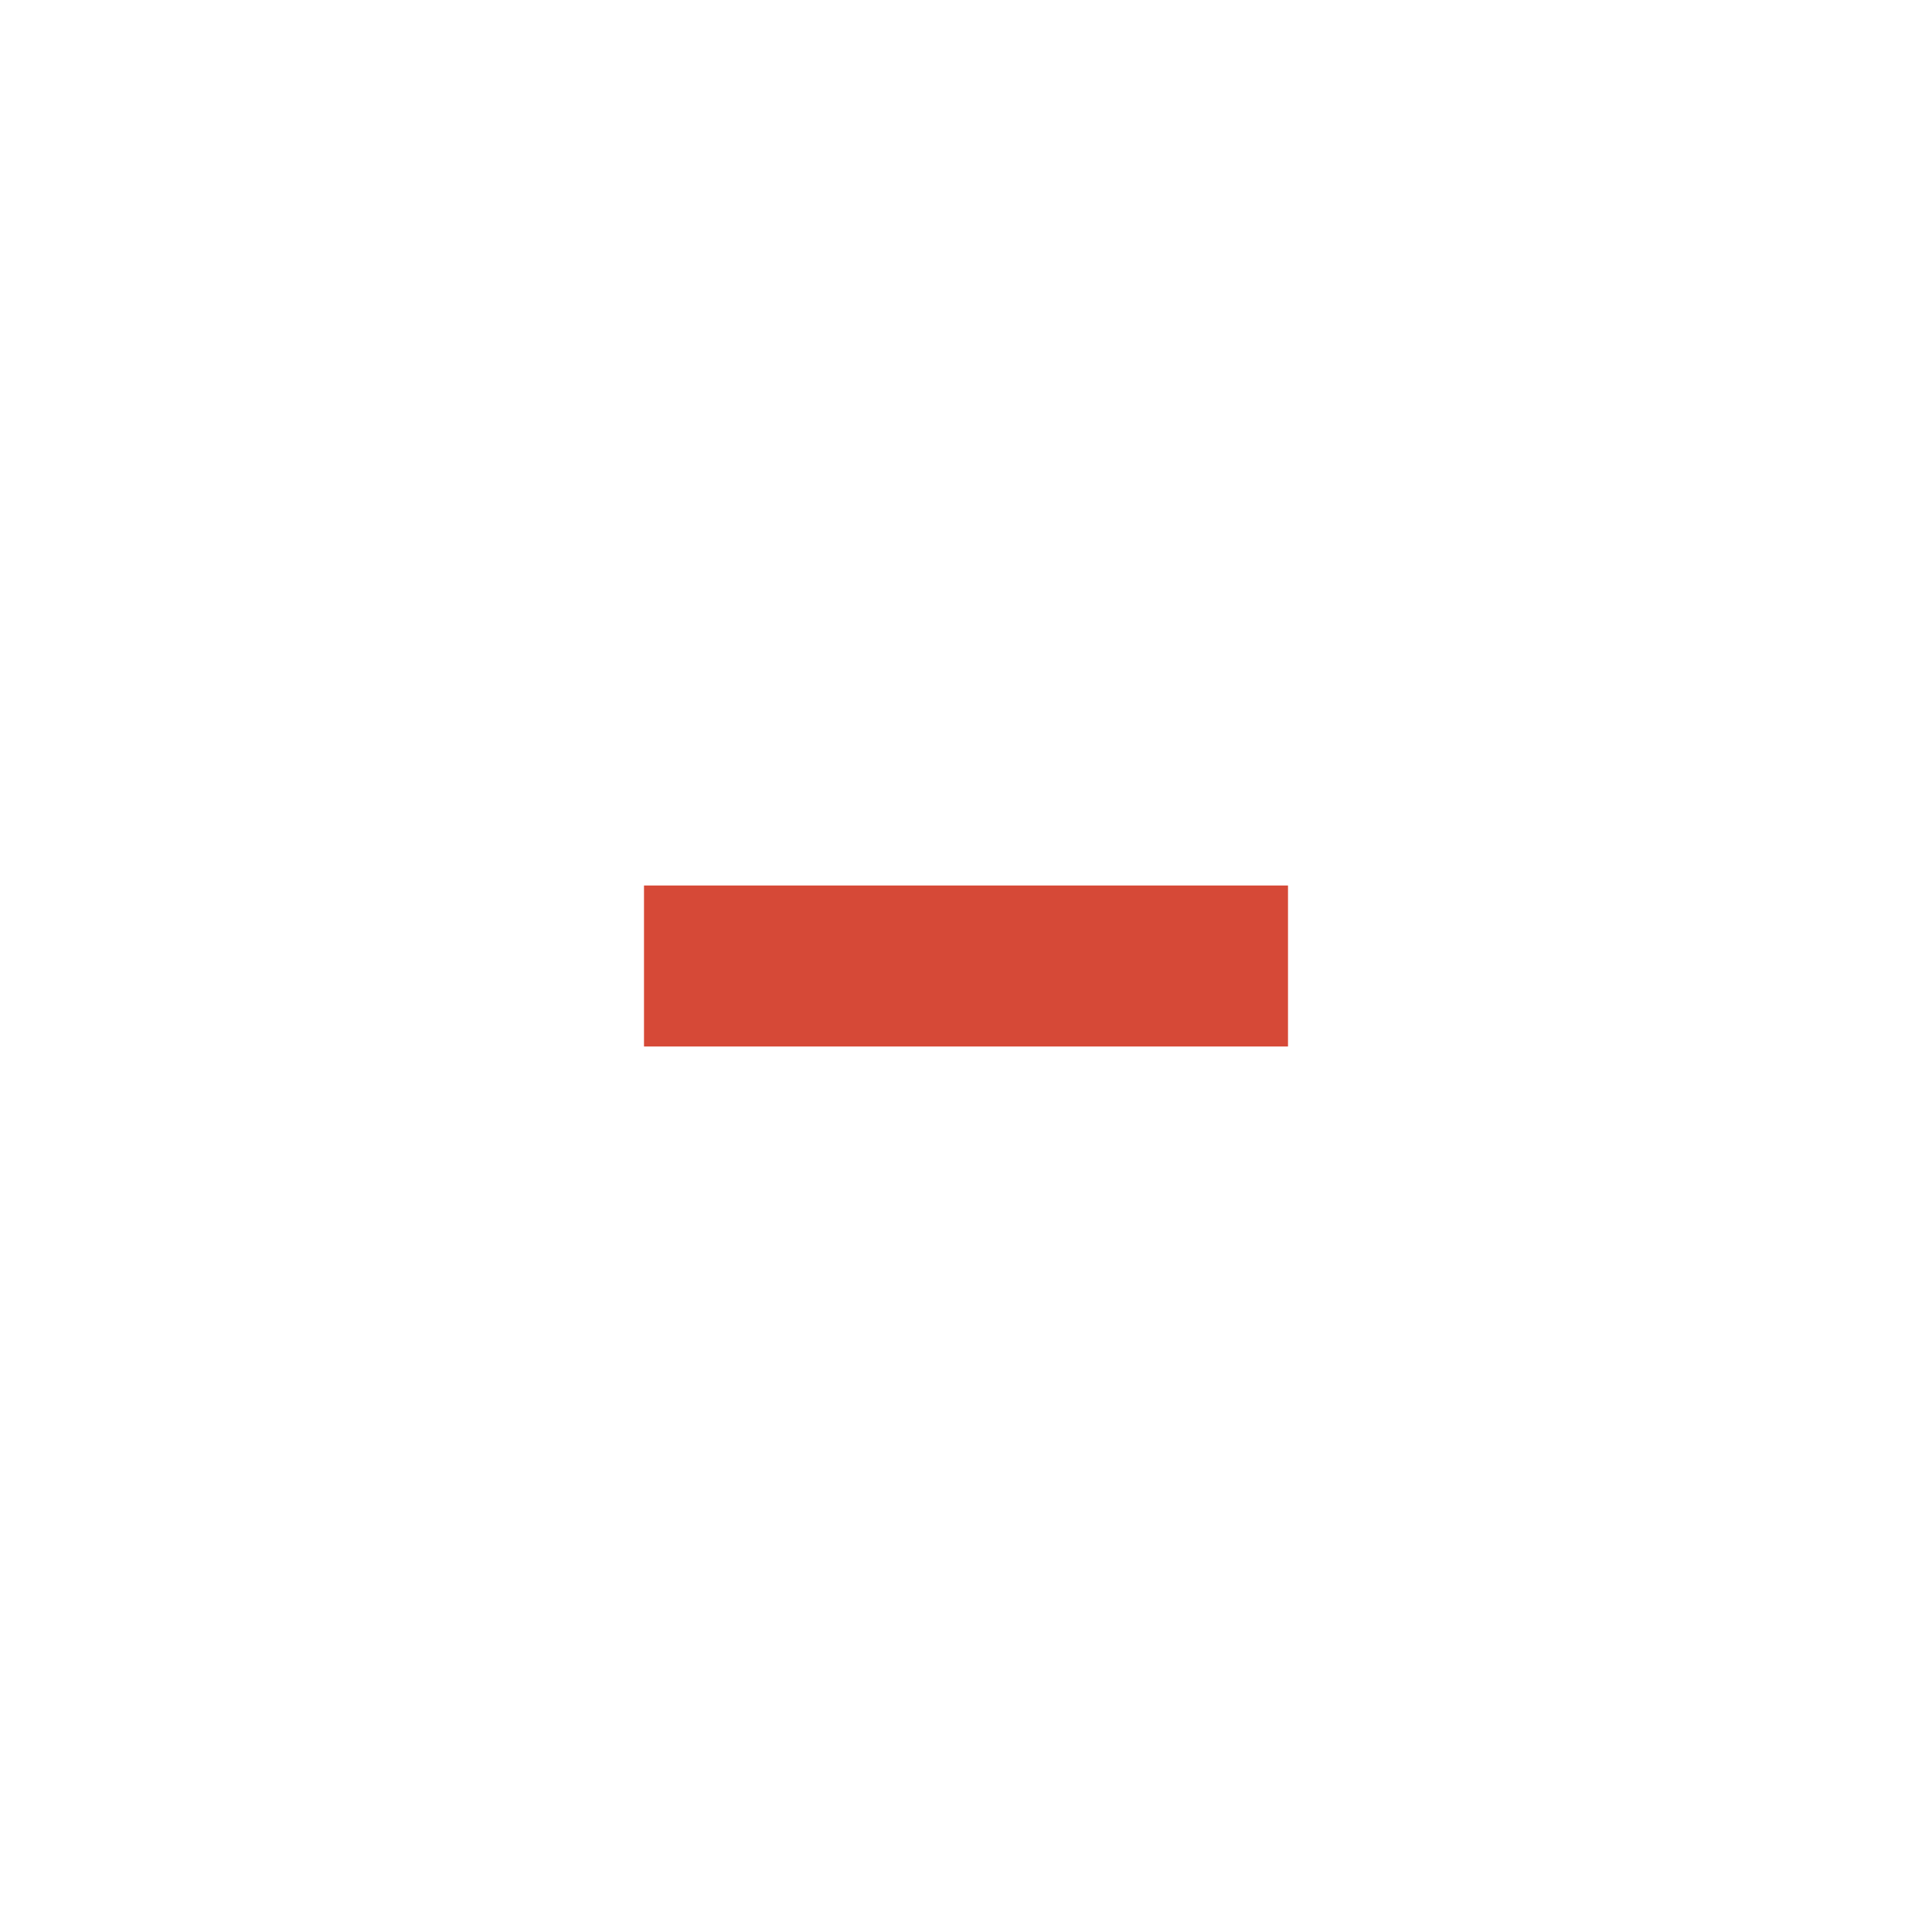
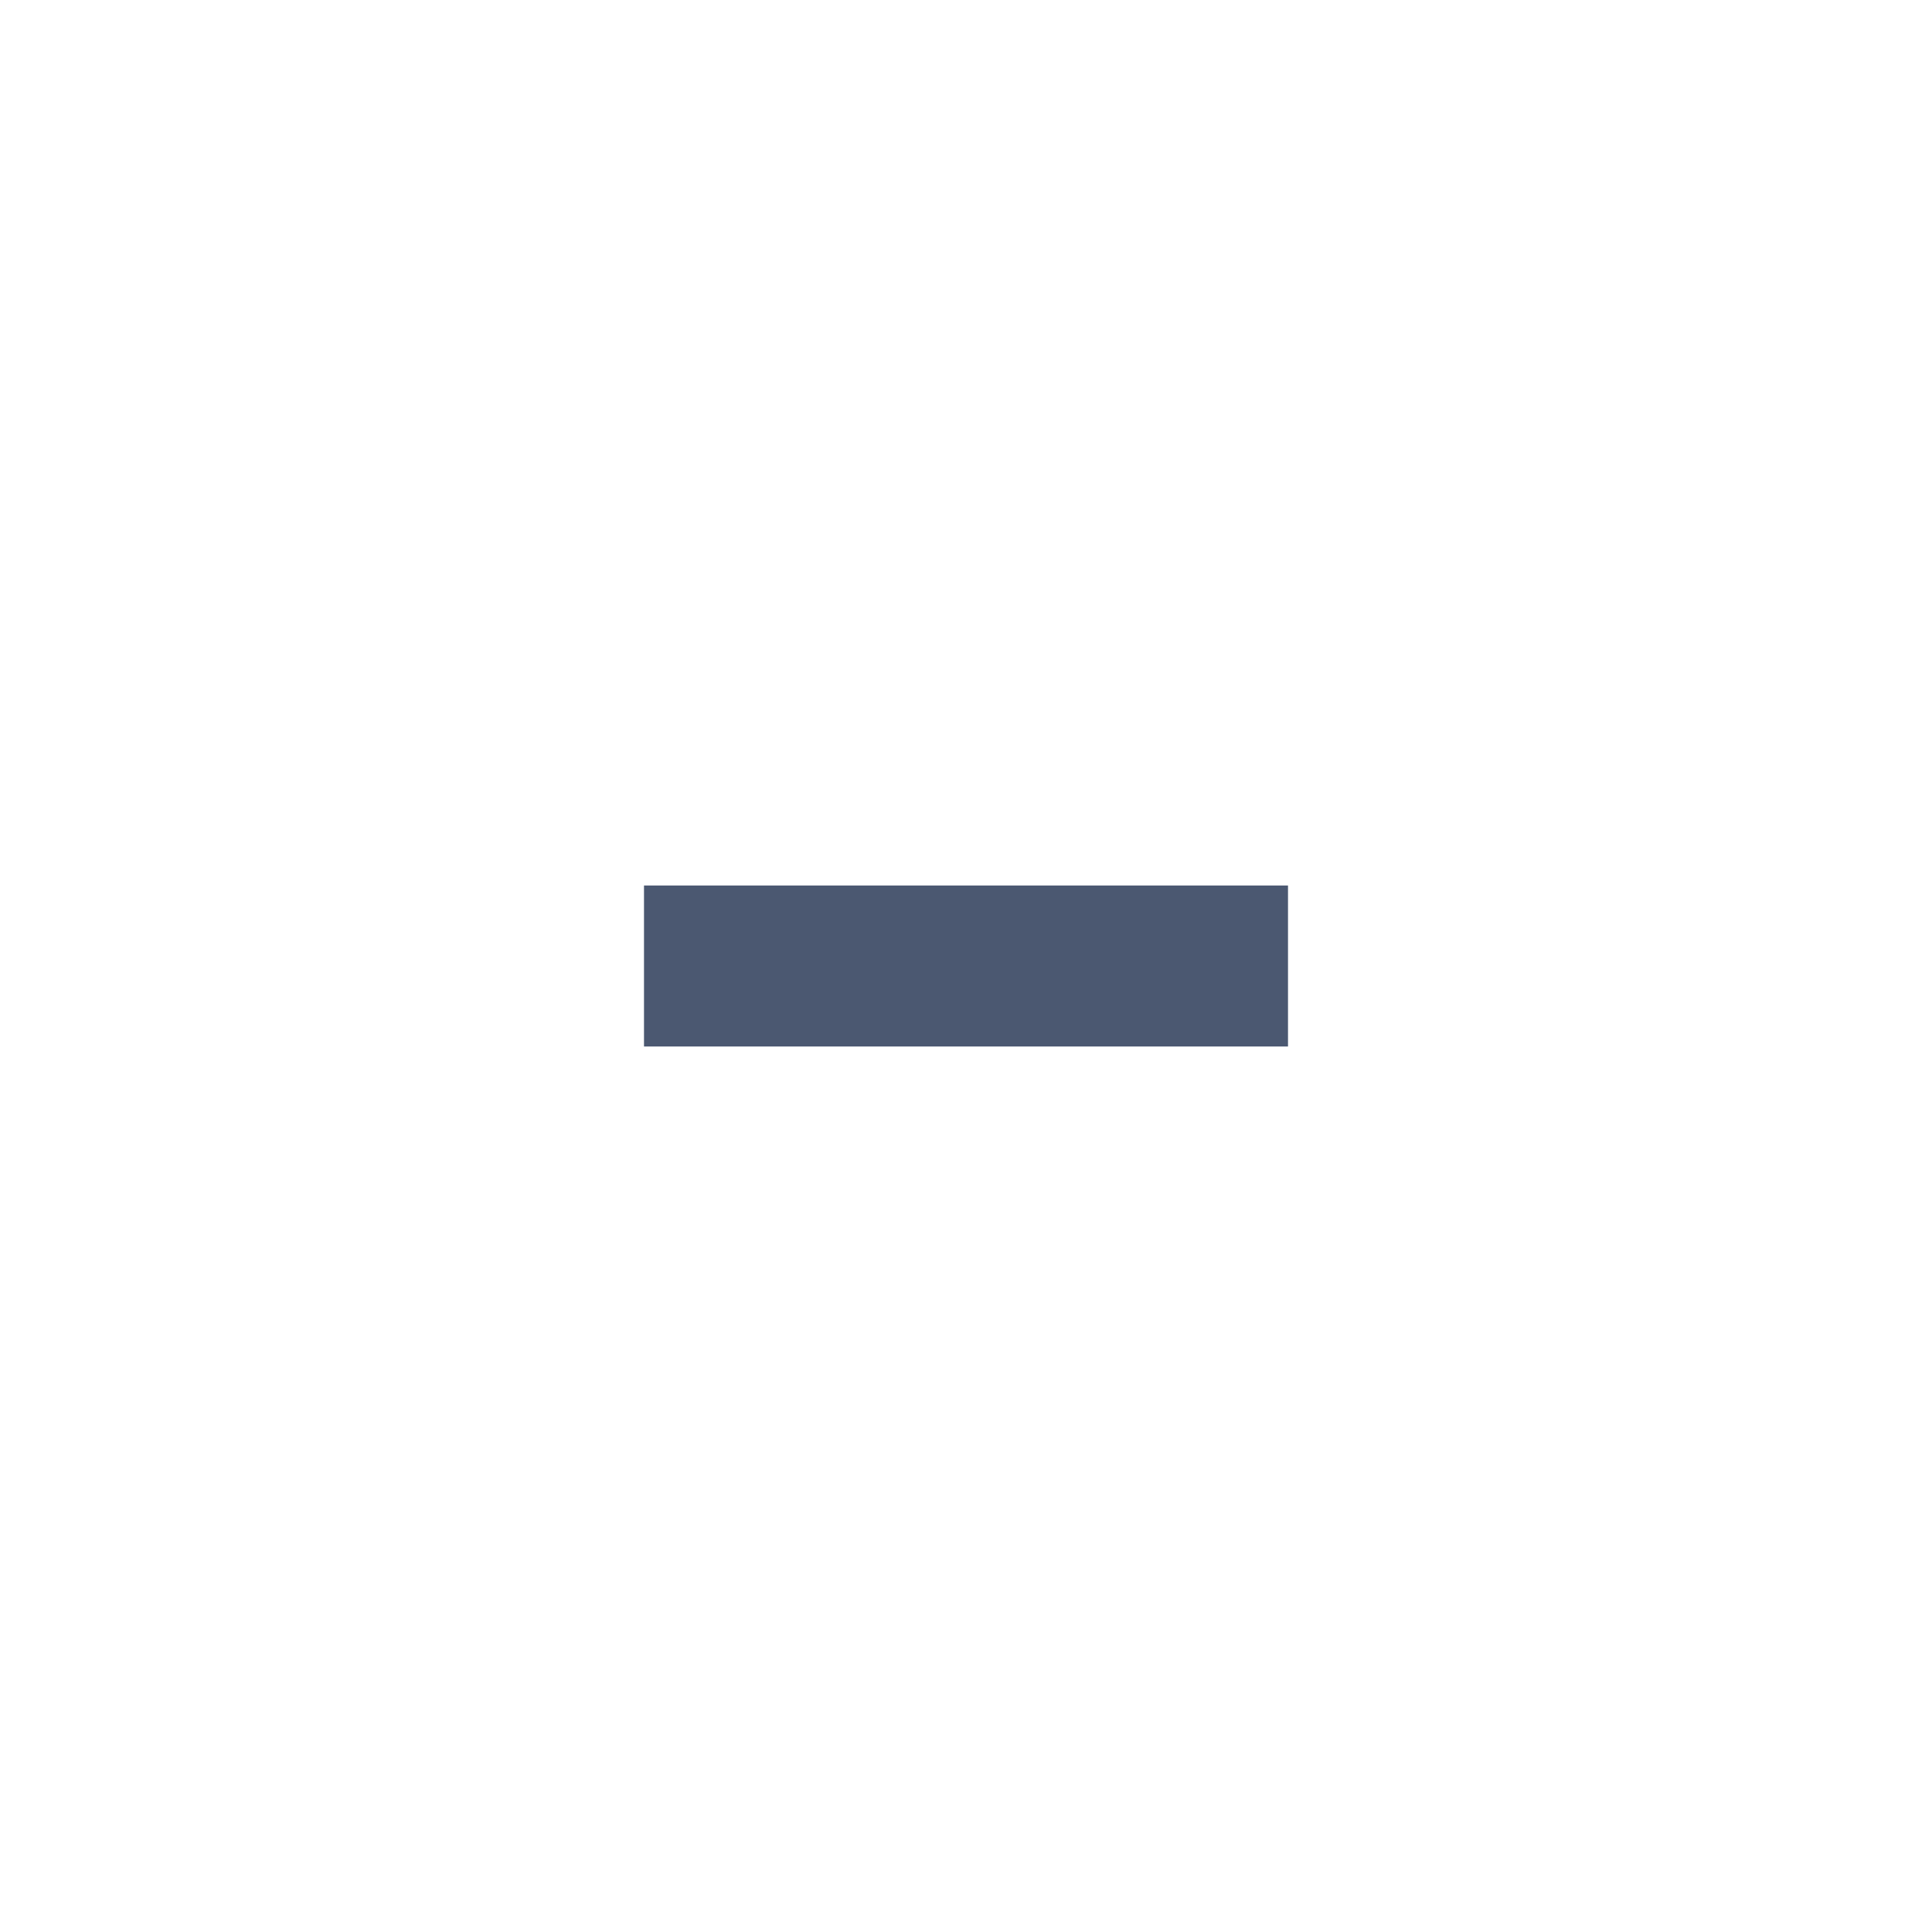
<svg xmlns="http://www.w3.org/2000/svg" version="1.1" x="0px" y="0px" width="24px" height="24px" viewBox="0 0 24 24" xml:space="preserve">
-   <rect x="8" y="11" fill="#d64937" width="8" height="2" />
+   <rect x="8" y="11" fill="#4b5871" width="8" height="2" />
</svg>
